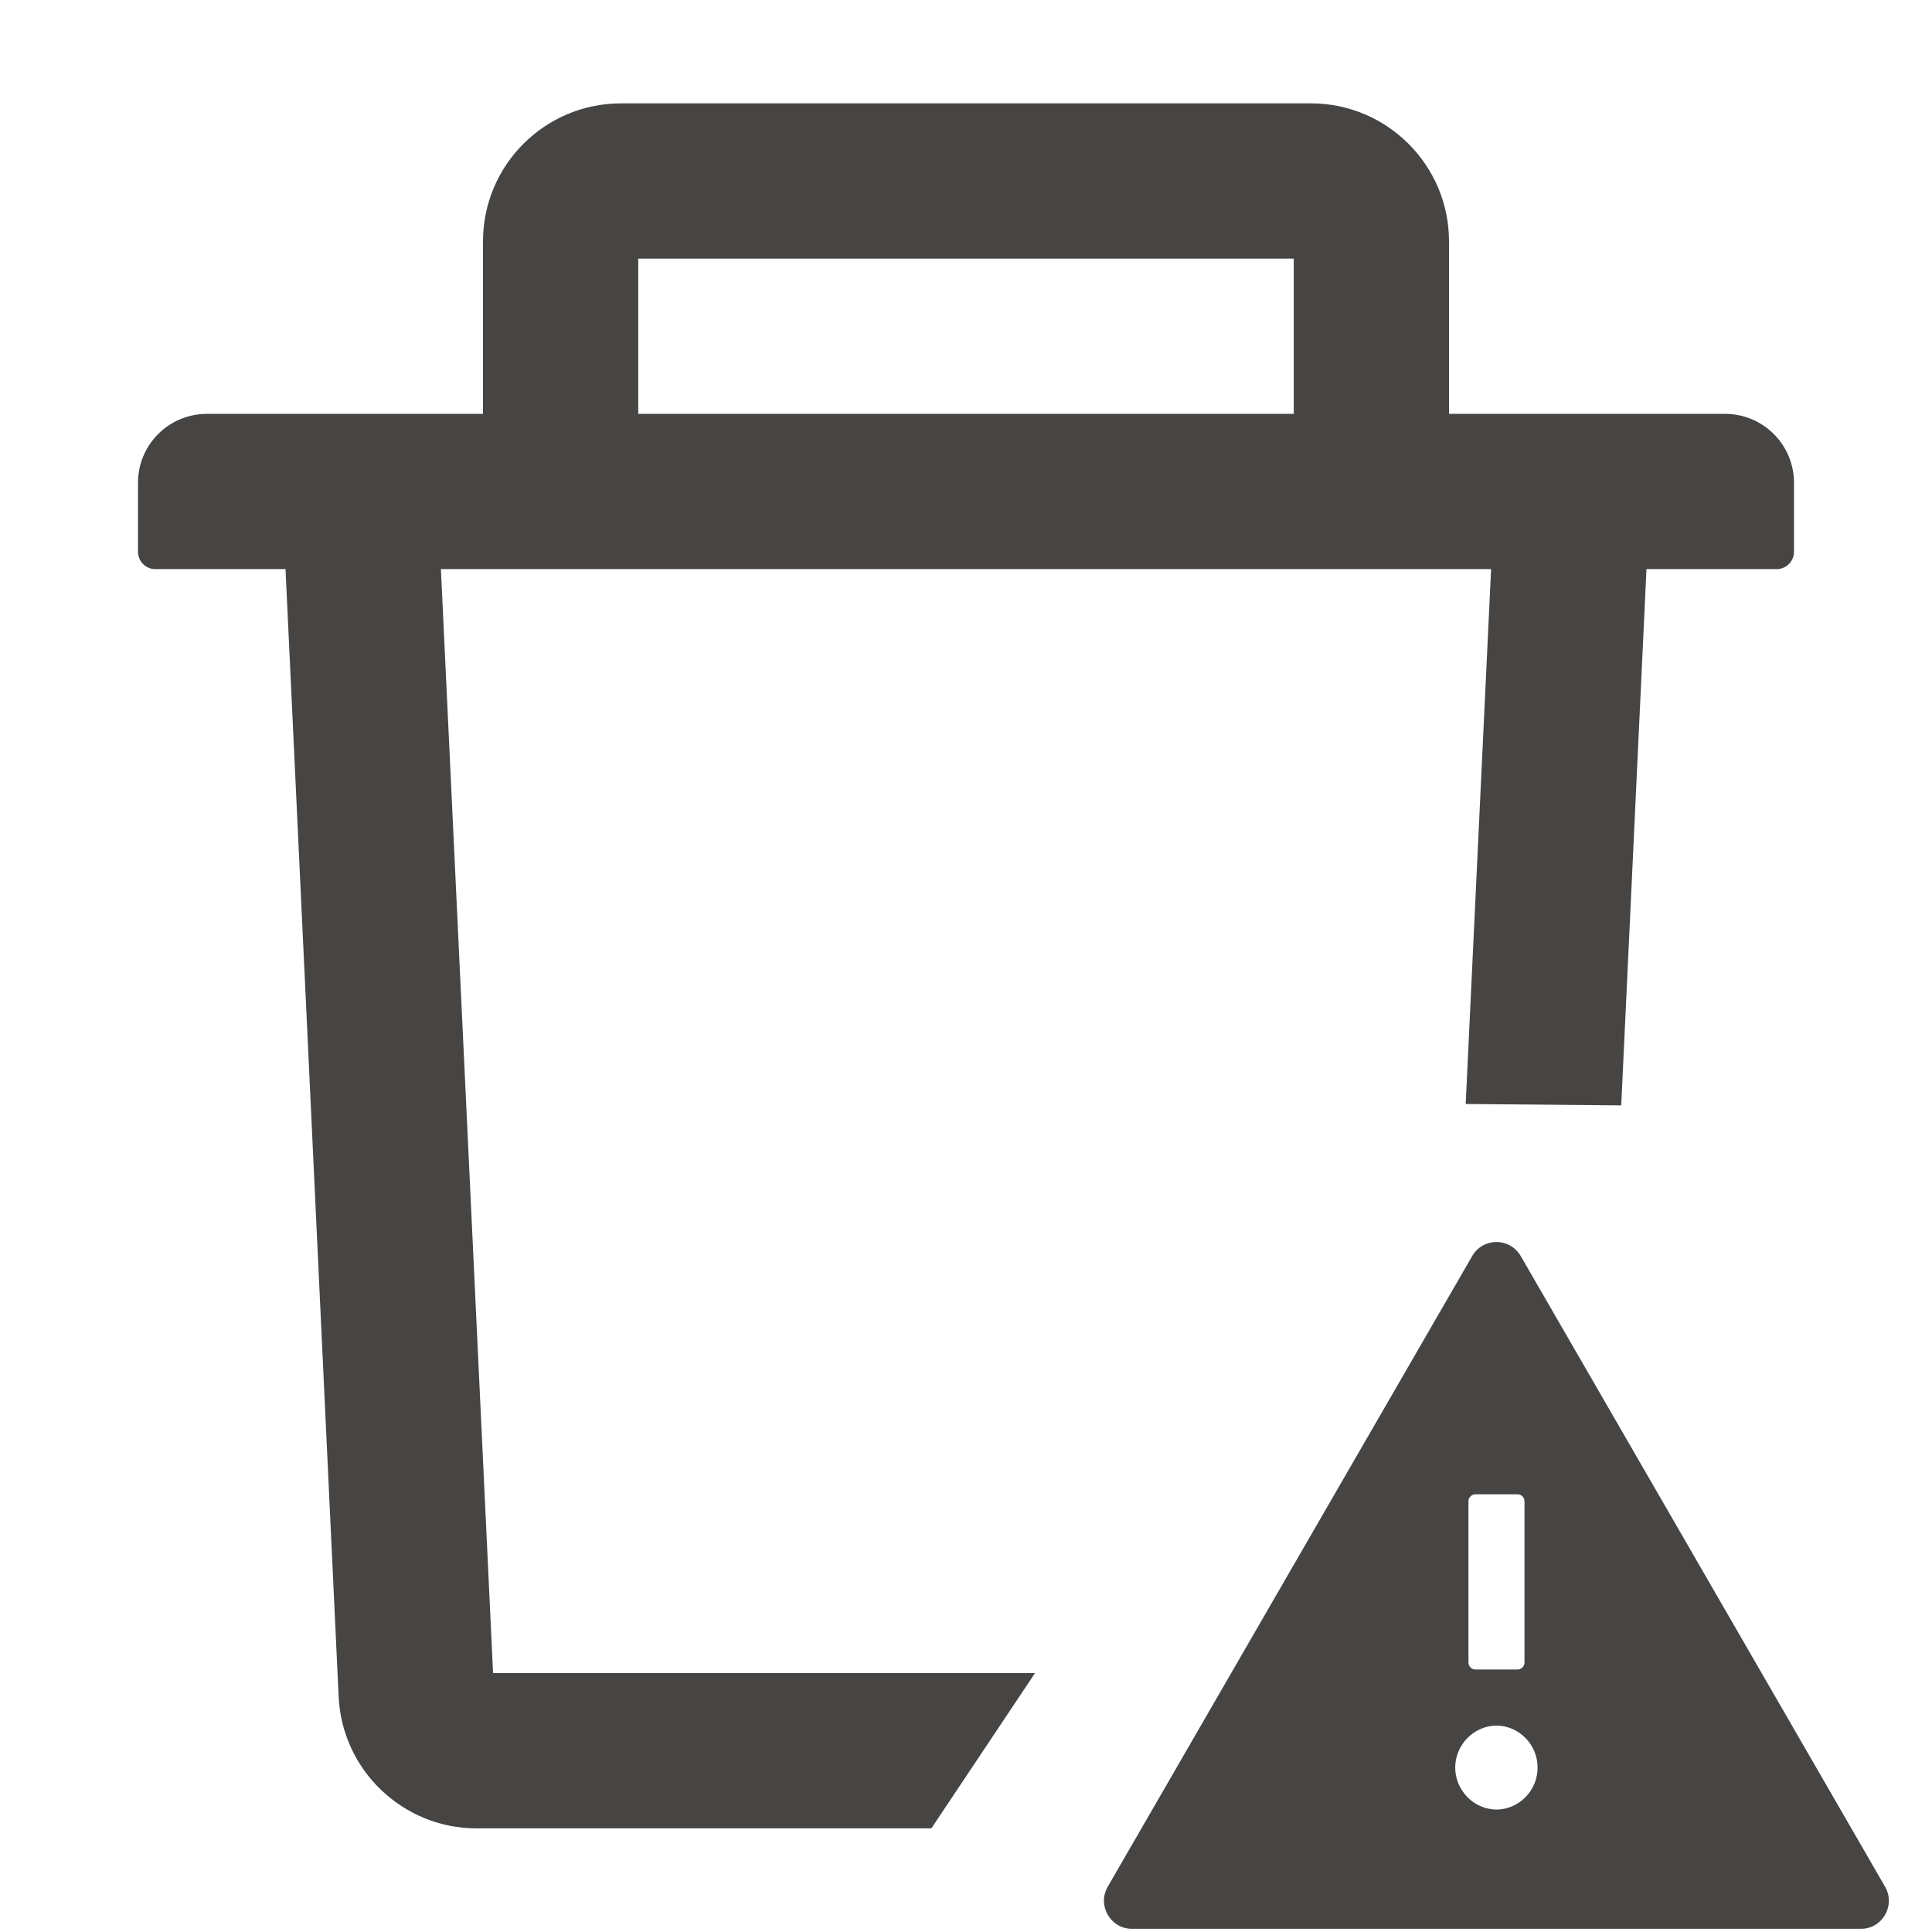
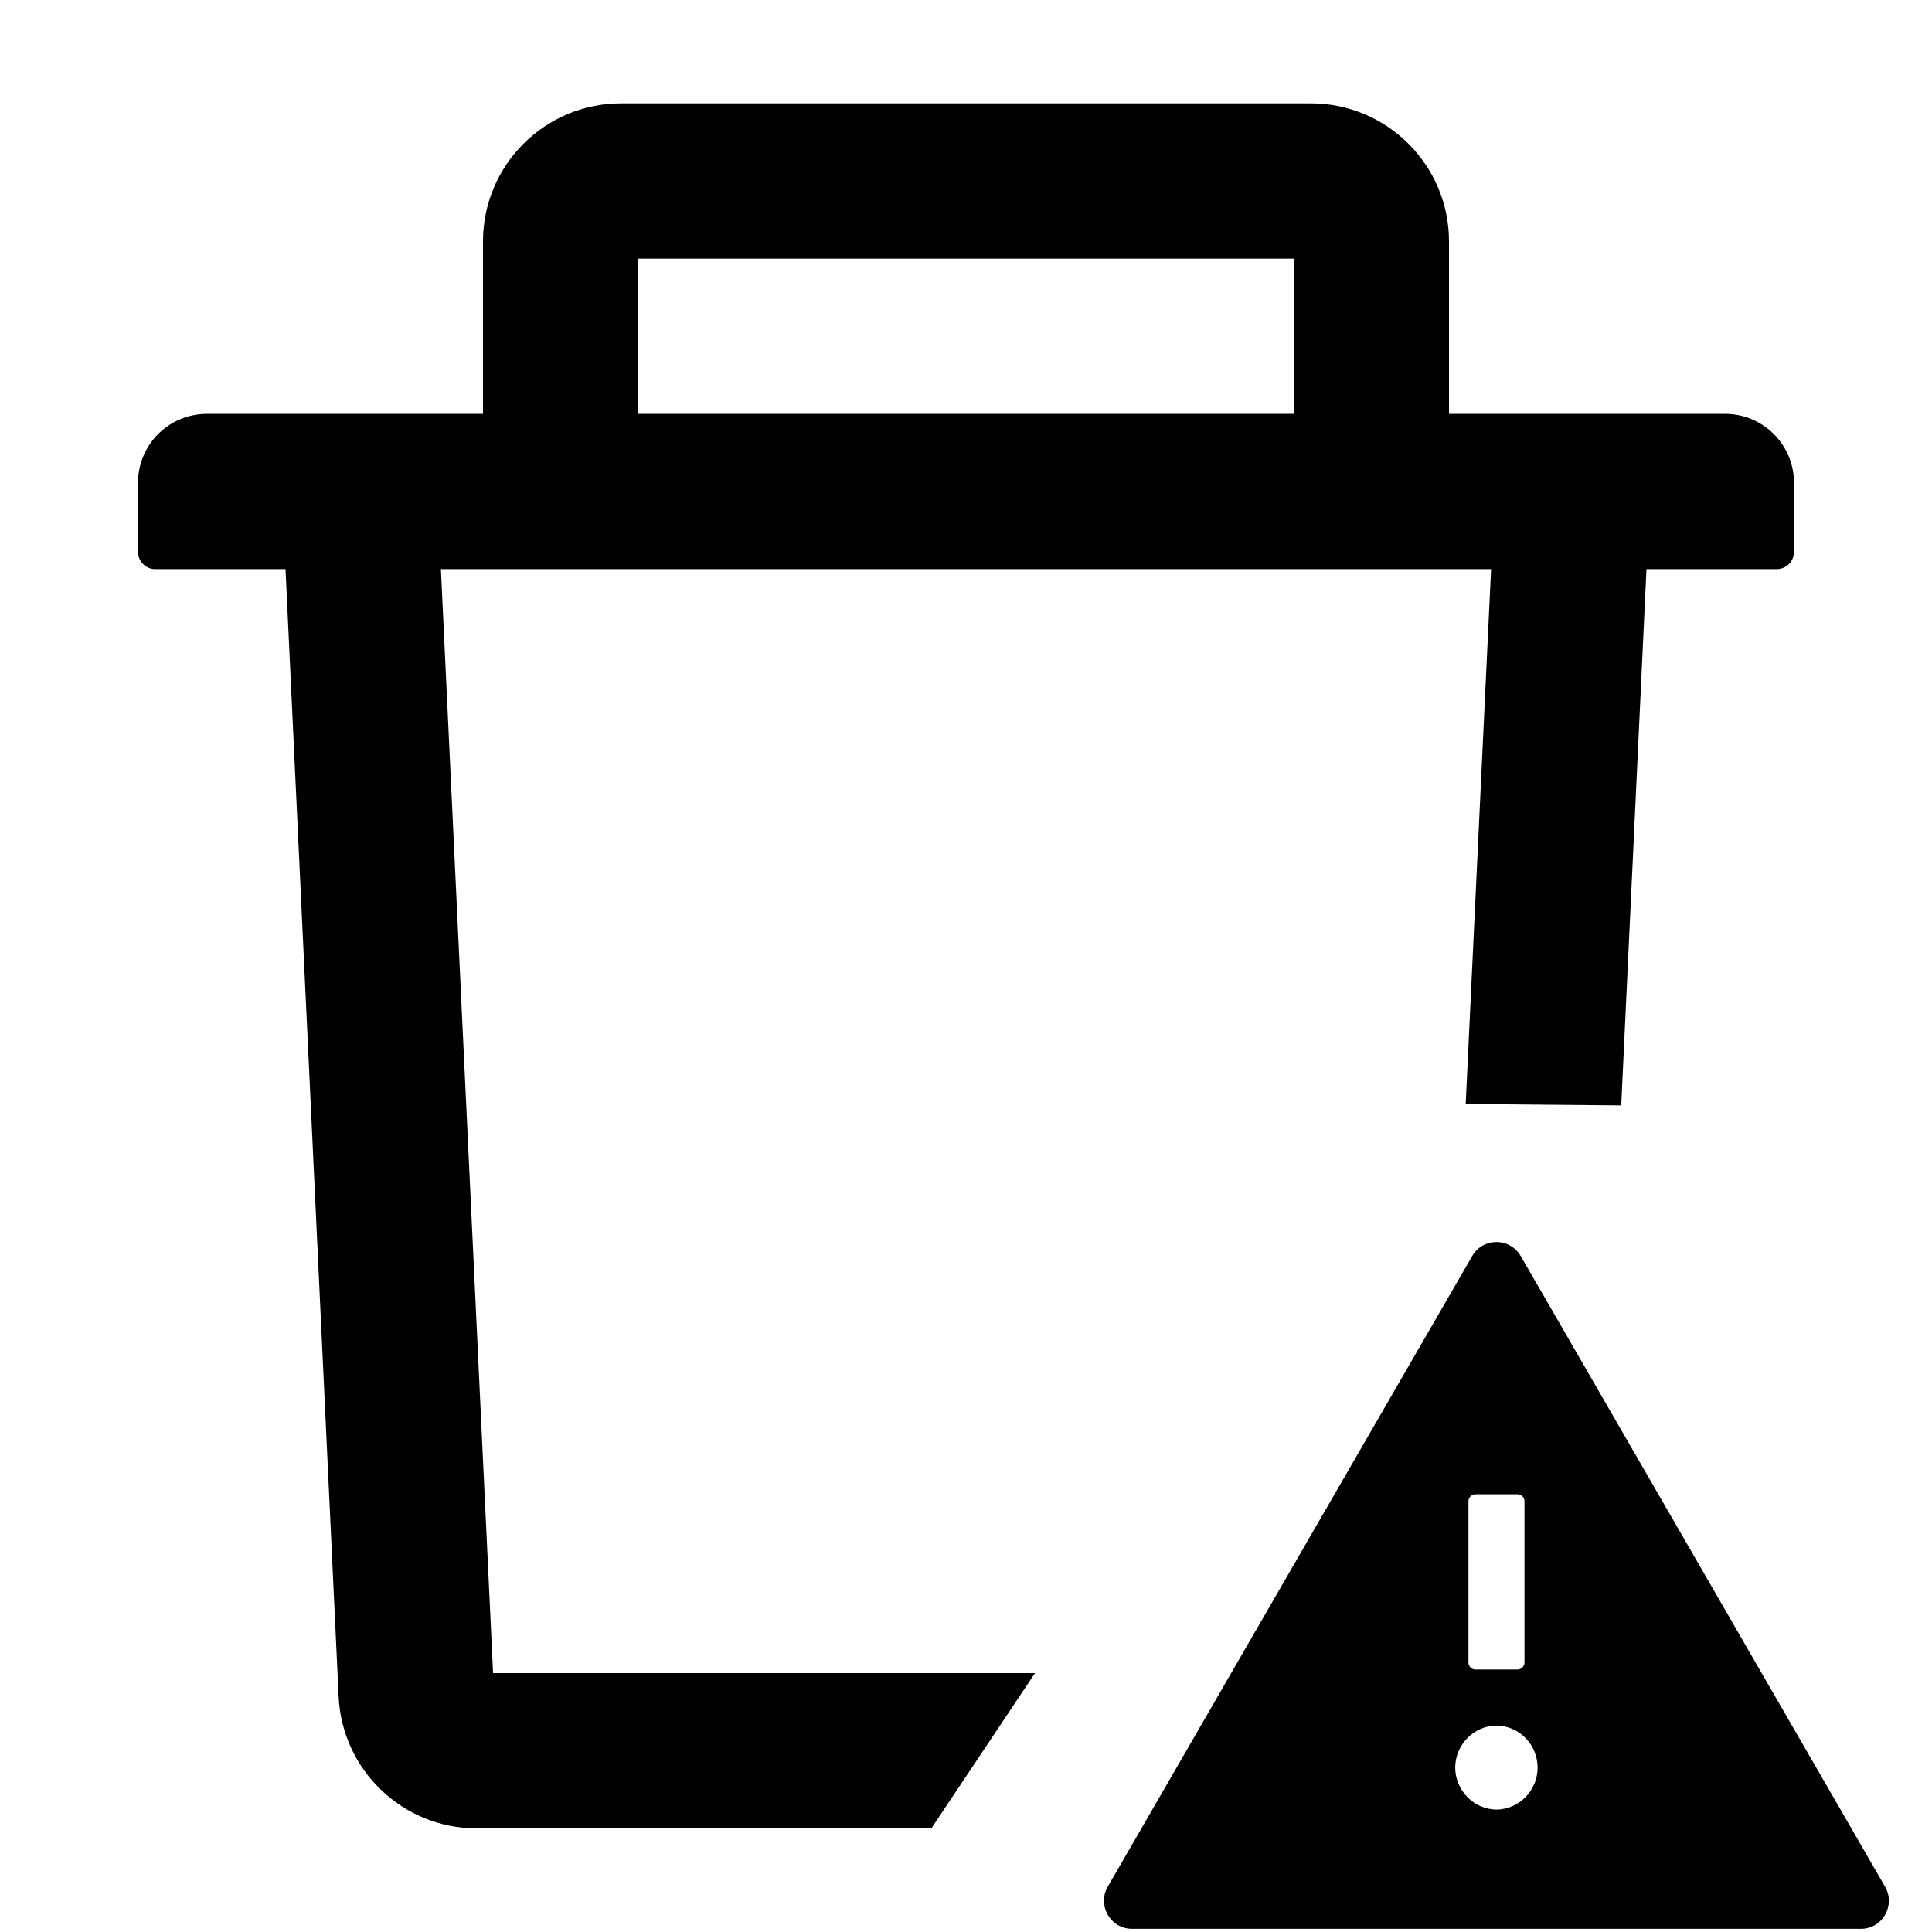
<svg xmlns="http://www.w3.org/2000/svg" width="14" height="14" viewBox="0 0 14 14" fill="none">
-   <path fill-rule="evenodd" clip-rule="evenodd" d="M10.5 2.999V1.749C10.5 1.197 10.051 0.749 9.5 0.749H4.5C3.948 0.749 3.5 1.197 3.5 1.749V2.999H1.5C1.223 2.999 1 3.222 1 3.499V3.999C1 4.067 1.056 4.124 1.125 4.124H2.069L2.454 12.295C2.479 12.828 2.92 13.249 3.453 13.249H6.749L7.5 12.124H3.573L3.195 4.124H10.805L10.621 8L11.748 8.01L11.931 4.124H12.875C12.944 4.124 13 4.067 13 3.999V3.499C13 3.222 12.776 2.999 12.5 2.999H10.5ZM4.625 1.874H9.375V2.999H4.625V1.874Z" fill="#474543" />
-   <path fill-rule="evenodd" clip-rule="evenodd" d="M11.02 9.102L13.66 13.672C13.738 13.808 13.641 13.977 13.485 13.977H8.203C8.047 13.977 7.949 13.808 8.027 13.672L10.668 9.102C10.707 9.034 10.775 9 10.844 9C10.912 9 10.98 9.034 11.02 9.102ZM10.692 10.828C10.664 10.828 10.641 10.851 10.641 10.879V12.047C10.641 12.075 10.664 12.098 10.692 12.098H10.996C11.024 12.098 11.047 12.075 11.047 12.047V10.879C11.047 10.851 11.024 10.828 10.996 10.828H10.692ZM10.633 13.022C10.688 13.079 10.764 13.112 10.844 13.113C10.924 13.112 11 13.079 11.055 13.022C11.111 12.965 11.142 12.888 11.142 12.809C11.142 12.729 11.111 12.652 11.055 12.595C11 12.538 10.924 12.505 10.844 12.504C10.764 12.505 10.688 12.538 10.633 12.595C10.577 12.652 10.545 12.729 10.545 12.809C10.545 12.888 10.577 12.965 10.633 13.022Z" fill="#474543" />
+   <path fill-rule="evenodd" clip-rule="evenodd" d="M10.5 2.999V1.749C10.5 1.197 10.051 0.749 9.5 0.749H4.5C3.948 0.749 3.5 1.197 3.5 1.749V2.999H1.5C1.223 2.999 1 3.222 1 3.499V3.999C1 4.067 1.056 4.124 1.125 4.124H2.069L2.454 12.295C2.479 12.828 2.92 13.249 3.453 13.249H6.749L7.5 12.124H3.573L3.195 4.124H10.805L10.621 8L11.748 8.01L11.931 4.124H12.875C12.944 4.124 13 4.067 13 3.999V3.499C13 3.222 12.776 2.999 12.5 2.999H10.5ZM4.625 1.874H9.375V2.999H4.625V1.874Z" fill="#000000" />
+   <path fill-rule="evenodd" clip-rule="evenodd" d="M11.02 9.102L13.66 13.672C13.738 13.808 13.641 13.977 13.485 13.977H8.203C8.047 13.977 7.949 13.808 8.027 13.672L10.668 9.102C10.707 9.034 10.775 9 10.844 9C10.912 9 10.98 9.034 11.02 9.102ZM10.692 10.828C10.664 10.828 10.641 10.851 10.641 10.879V12.047C10.641 12.075 10.664 12.098 10.692 12.098H10.996C11.024 12.098 11.047 12.075 11.047 12.047V10.879C11.047 10.851 11.024 10.828 10.996 10.828H10.692ZM10.633 13.022C10.688 13.079 10.764 13.112 10.844 13.113C10.924 13.112 11 13.079 11.055 13.022C11.111 12.965 11.142 12.888 11.142 12.809C11.142 12.729 11.111 12.652 11.055 12.595C11 12.538 10.924 12.505 10.844 12.504C10.764 12.505 10.688 12.538 10.633 12.595C10.577 12.652 10.545 12.729 10.545 12.809C10.545 12.888 10.577 12.965 10.633 13.022Z" fill="#000000" />
</svg>
